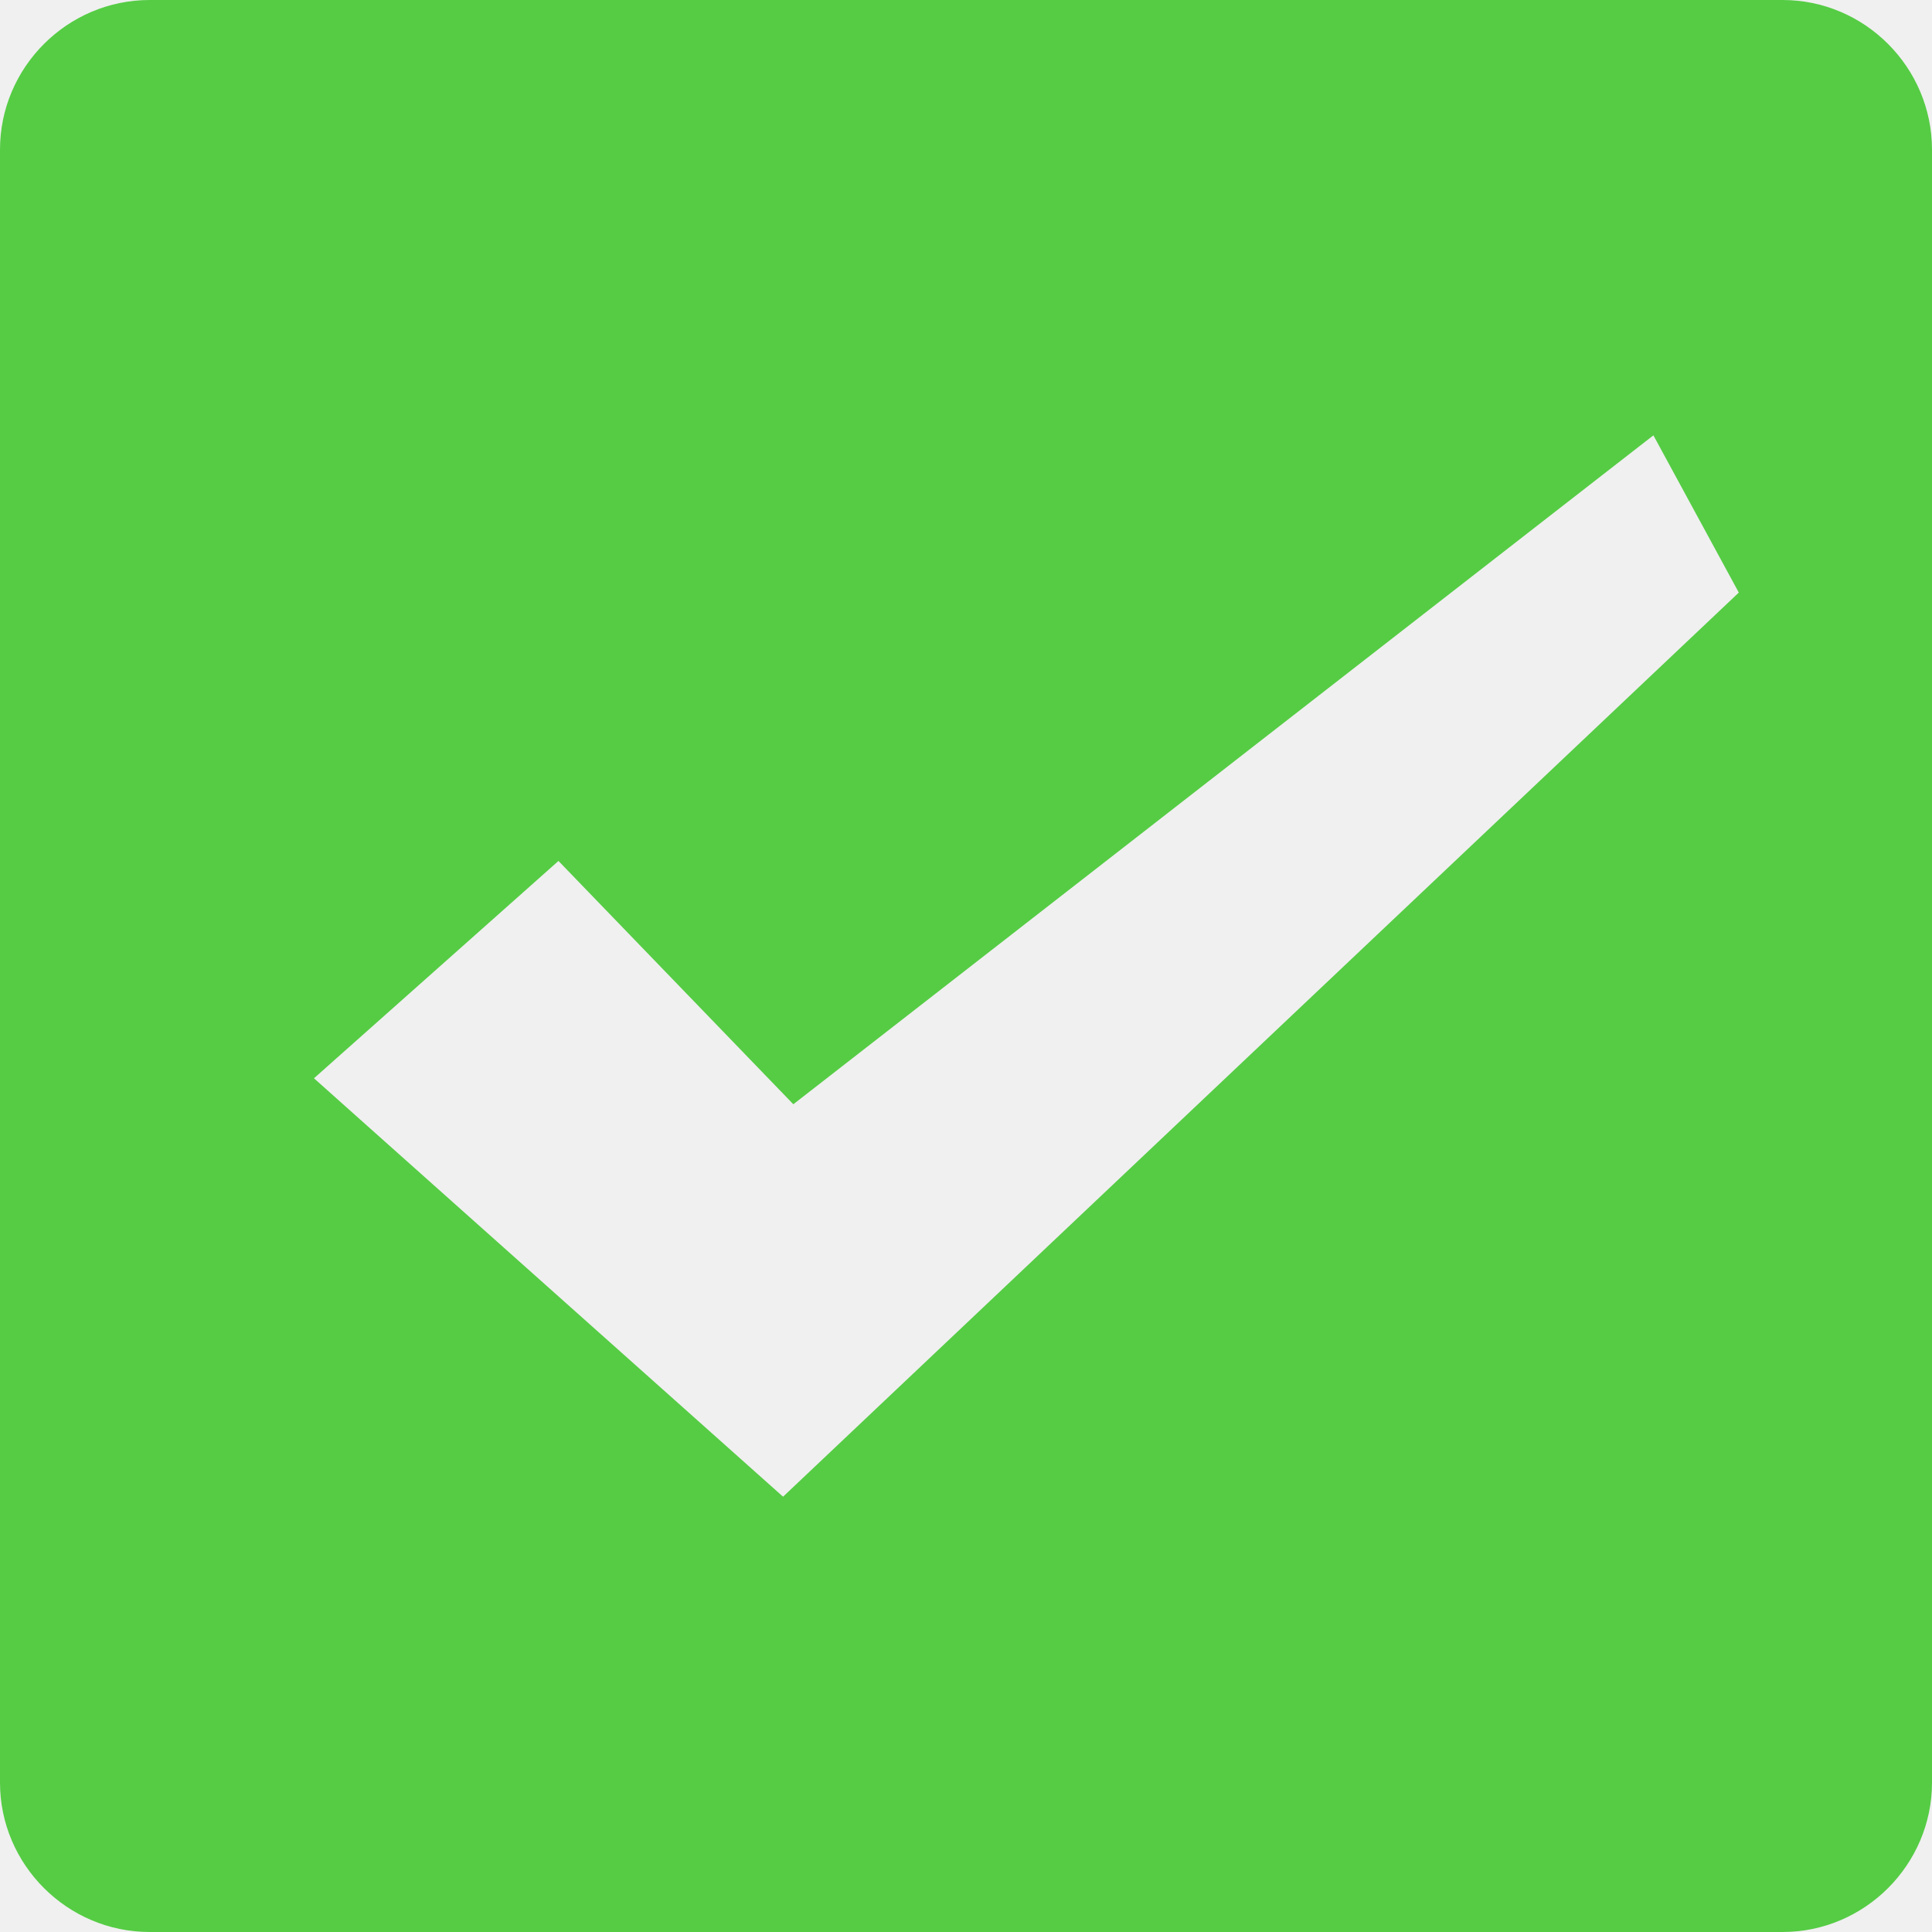
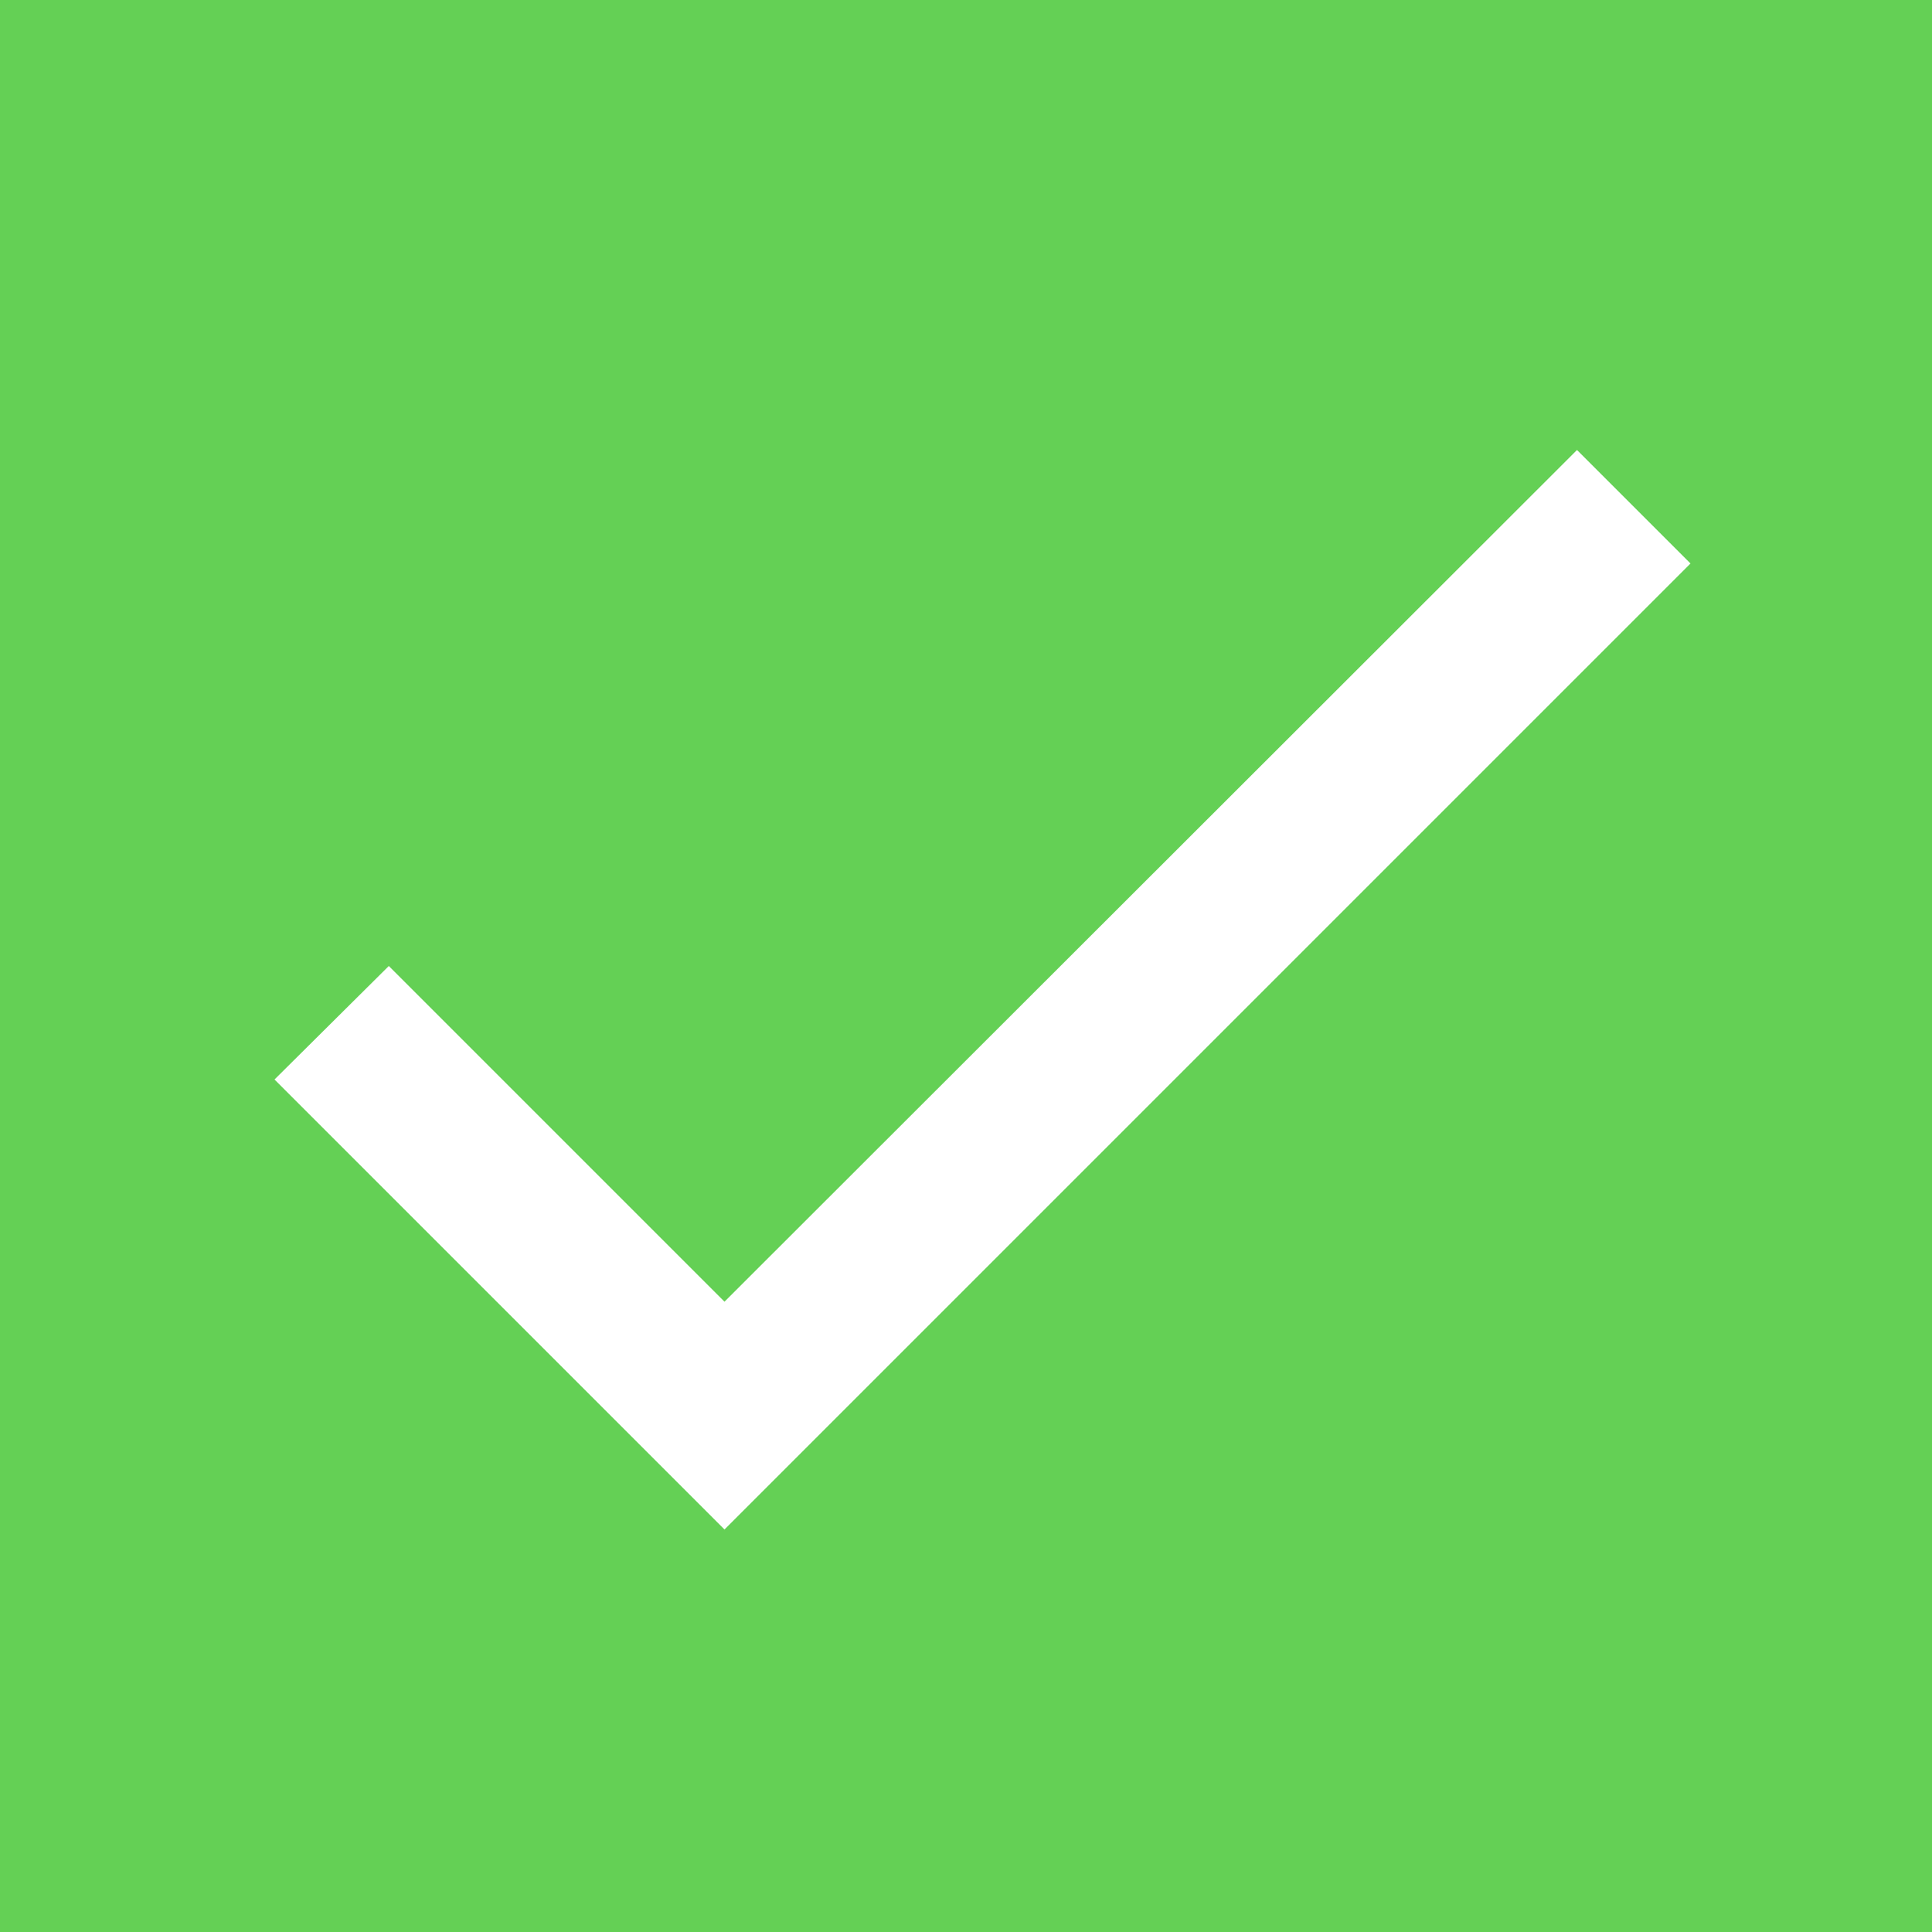
- <svg xmlns="http://www.w3.org/2000/svg" version="1.1" id="_x31_0" x="0px" y="0px" width="14" height="14" viewBox="0 0 512 512" style="width: 256px; height: 256px; opacity: 1;" xml:space="preserve">
-   <g>
-     <path d="M472.402,0H39.68C17.84,0,0,17.84,0,39.68v432.718C0,494.16,17.84,512,39.68,512h432.722   C494.16,512,512,494.16,512,472.398V39.68C512,17.84,494.16,0,472.402,0z M438.168,115.371l22.633,41.668L207.519,396.641   L96.086,297.254l-12.878-11.5L148,228.16l62.242,64.481l195.785-152.286L438.168,115.371z" fill="#55cc44" />
+ <svg xmlns="http://www.w3.org/2000/svg" version="1.1" x="0px" y="0px" width="14px" height="14px" viewBox="0 0 24 24" enable-background="new 0 0 24 24" xml:space="preserve">
+   <rect x="0" y="0" width="24" height="24" fill="#55cc44" fill-opacity="0.9" />
+   <g id="Bounding_Boxes">
+     <path fill="none" d="M0,0h24v24H0V0z" />
+   </g>
+   <g id="Outline_1_">
+     <path fill="#fff" d="M9,16.17L4.83,12l-1.42,1.41L9,19L21,7l-1.41-1.41L9,16.17z" />
  </g>
</svg>
